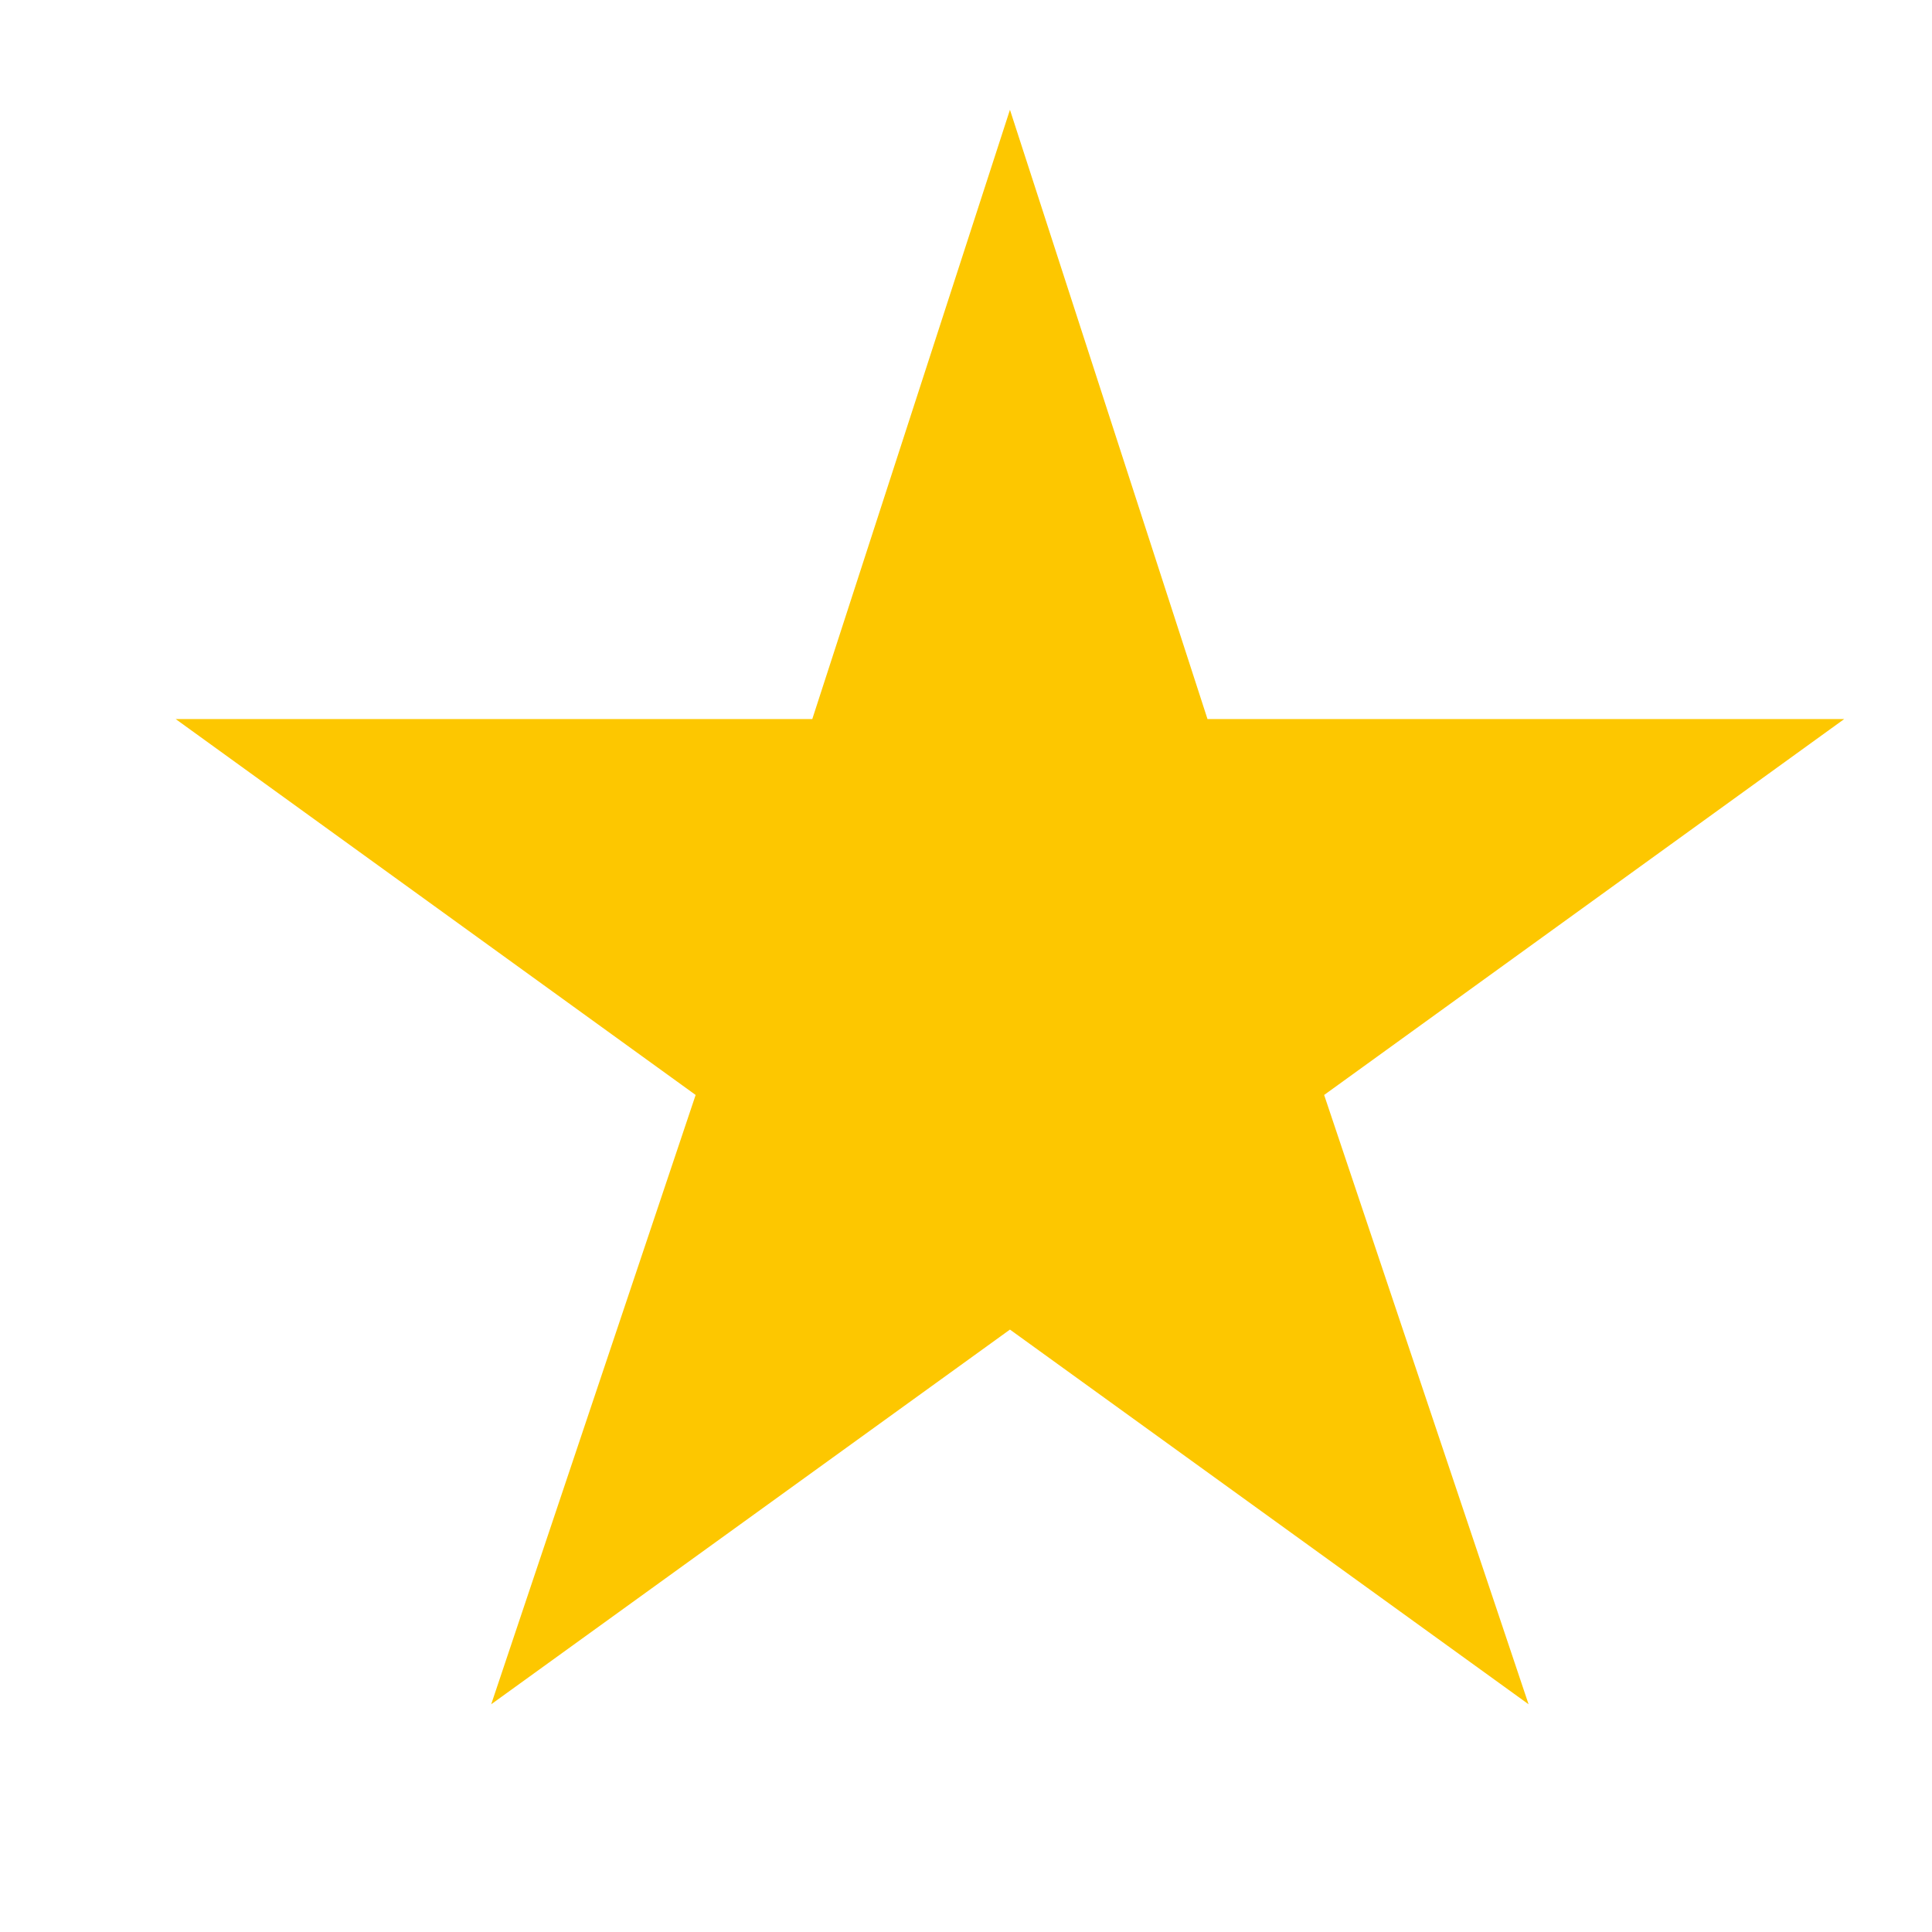
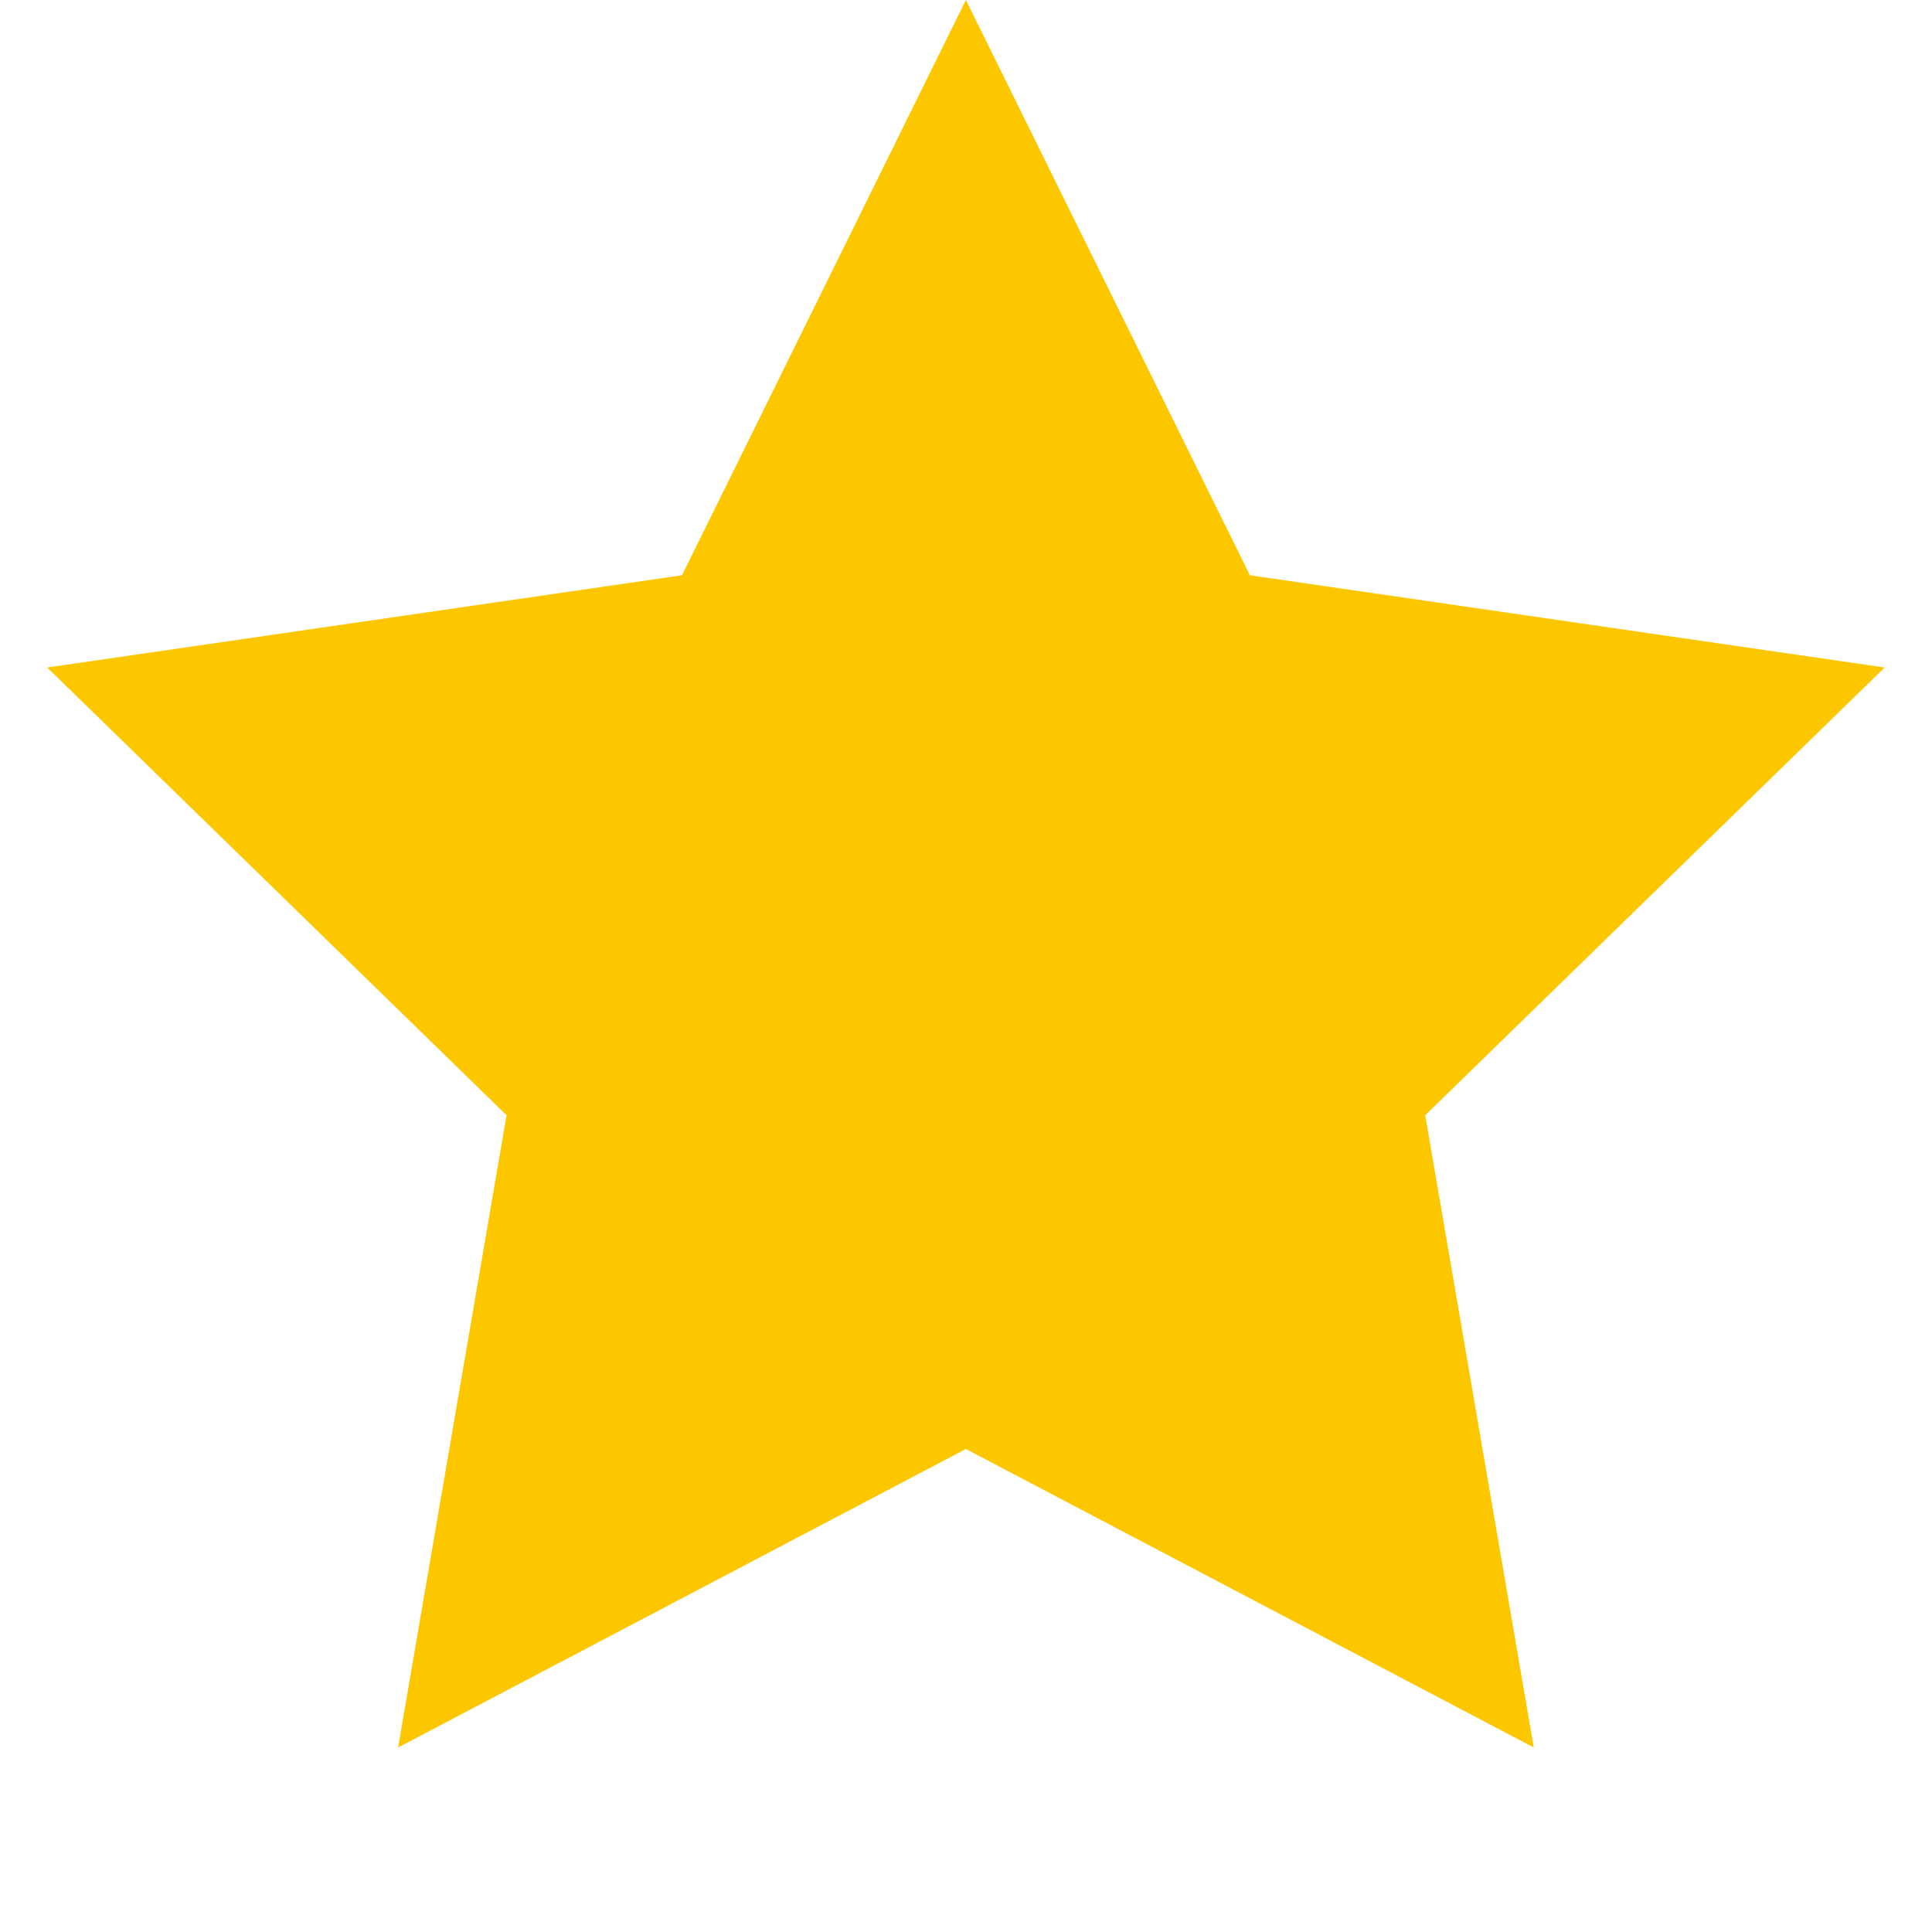
<svg xmlns="http://www.w3.org/2000/svg" width="16" height="16" viewBox="0 0 16 16" fill="none">
-   <path d="M8.364 11.011L4.068 14.114L5.761 9.068L1.455 5.955H6.727L8.364 0.909L10 5.955H15.273L10.966 9.068L12.659 14.114L8.364 11.011Z" fill="#FDC700" />
+   <path d="M7.999 12L3.297 14.472L4.195 9.236L0.391 5.528L5.648 4.764L7.999 0L10.351 4.764L15.608 5.528L11.803 9.236L12.702 14.472L7.999 12Z" fill="#FDC700" />
</svg>
